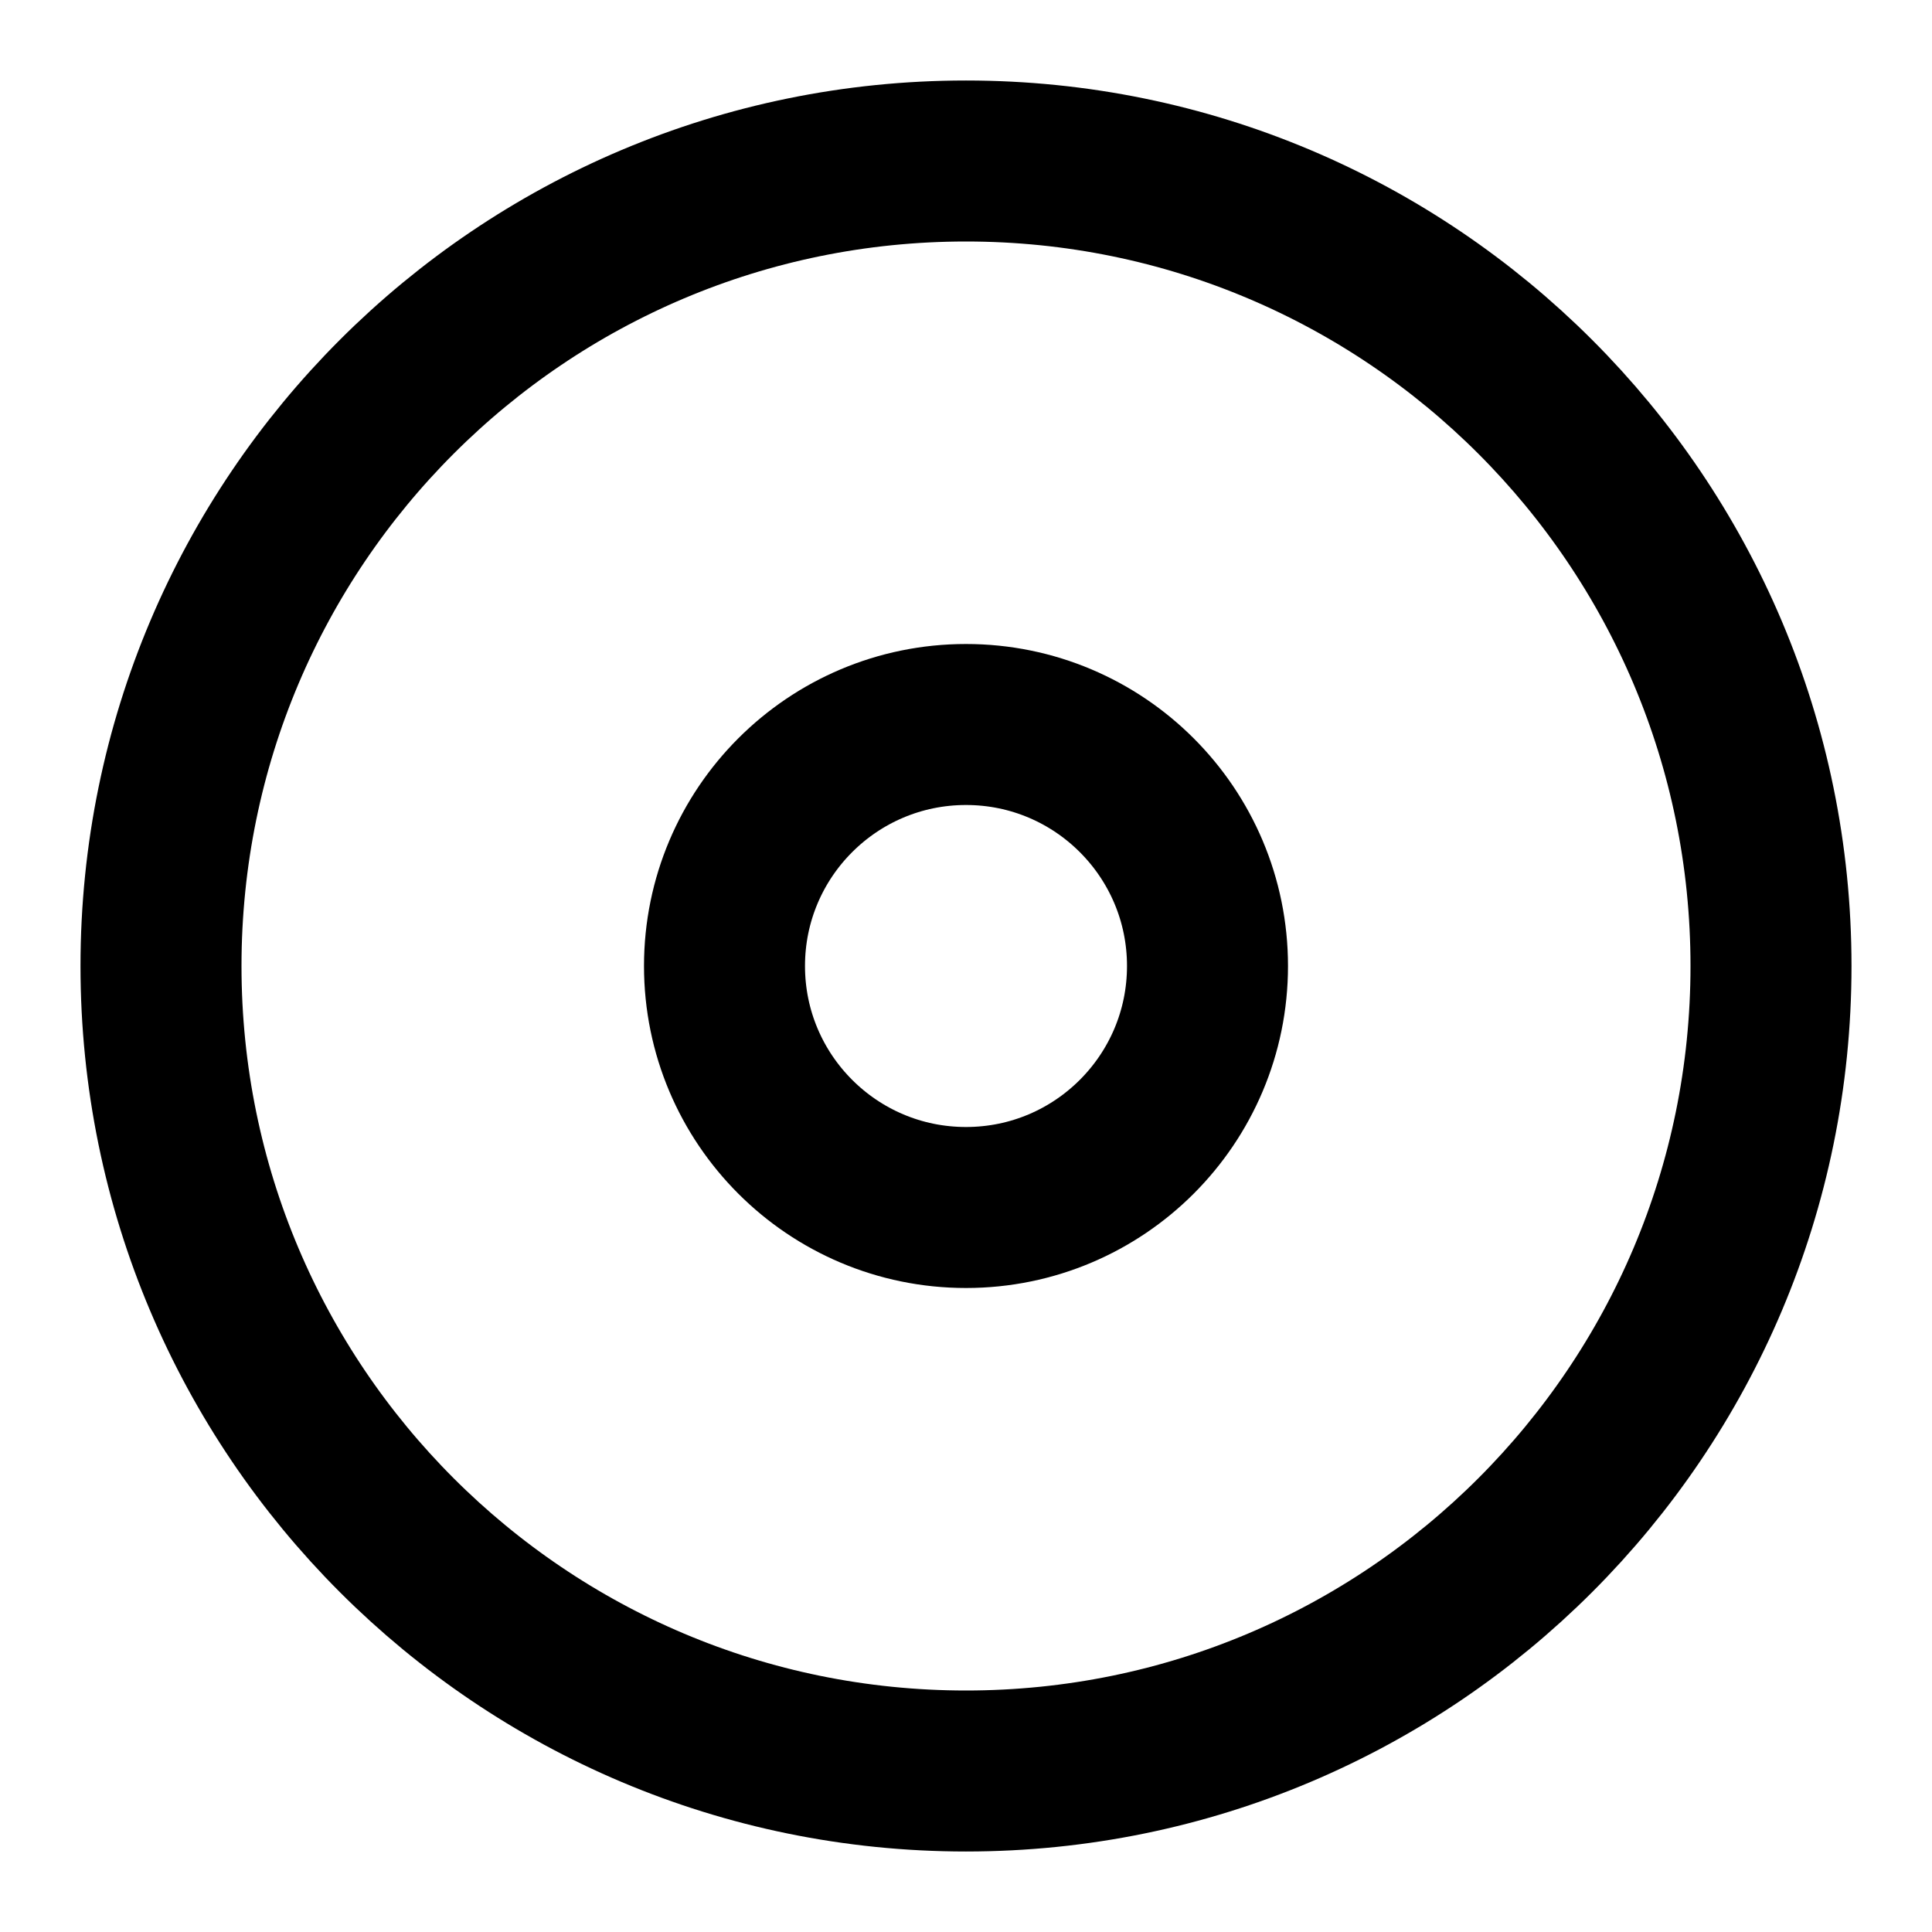
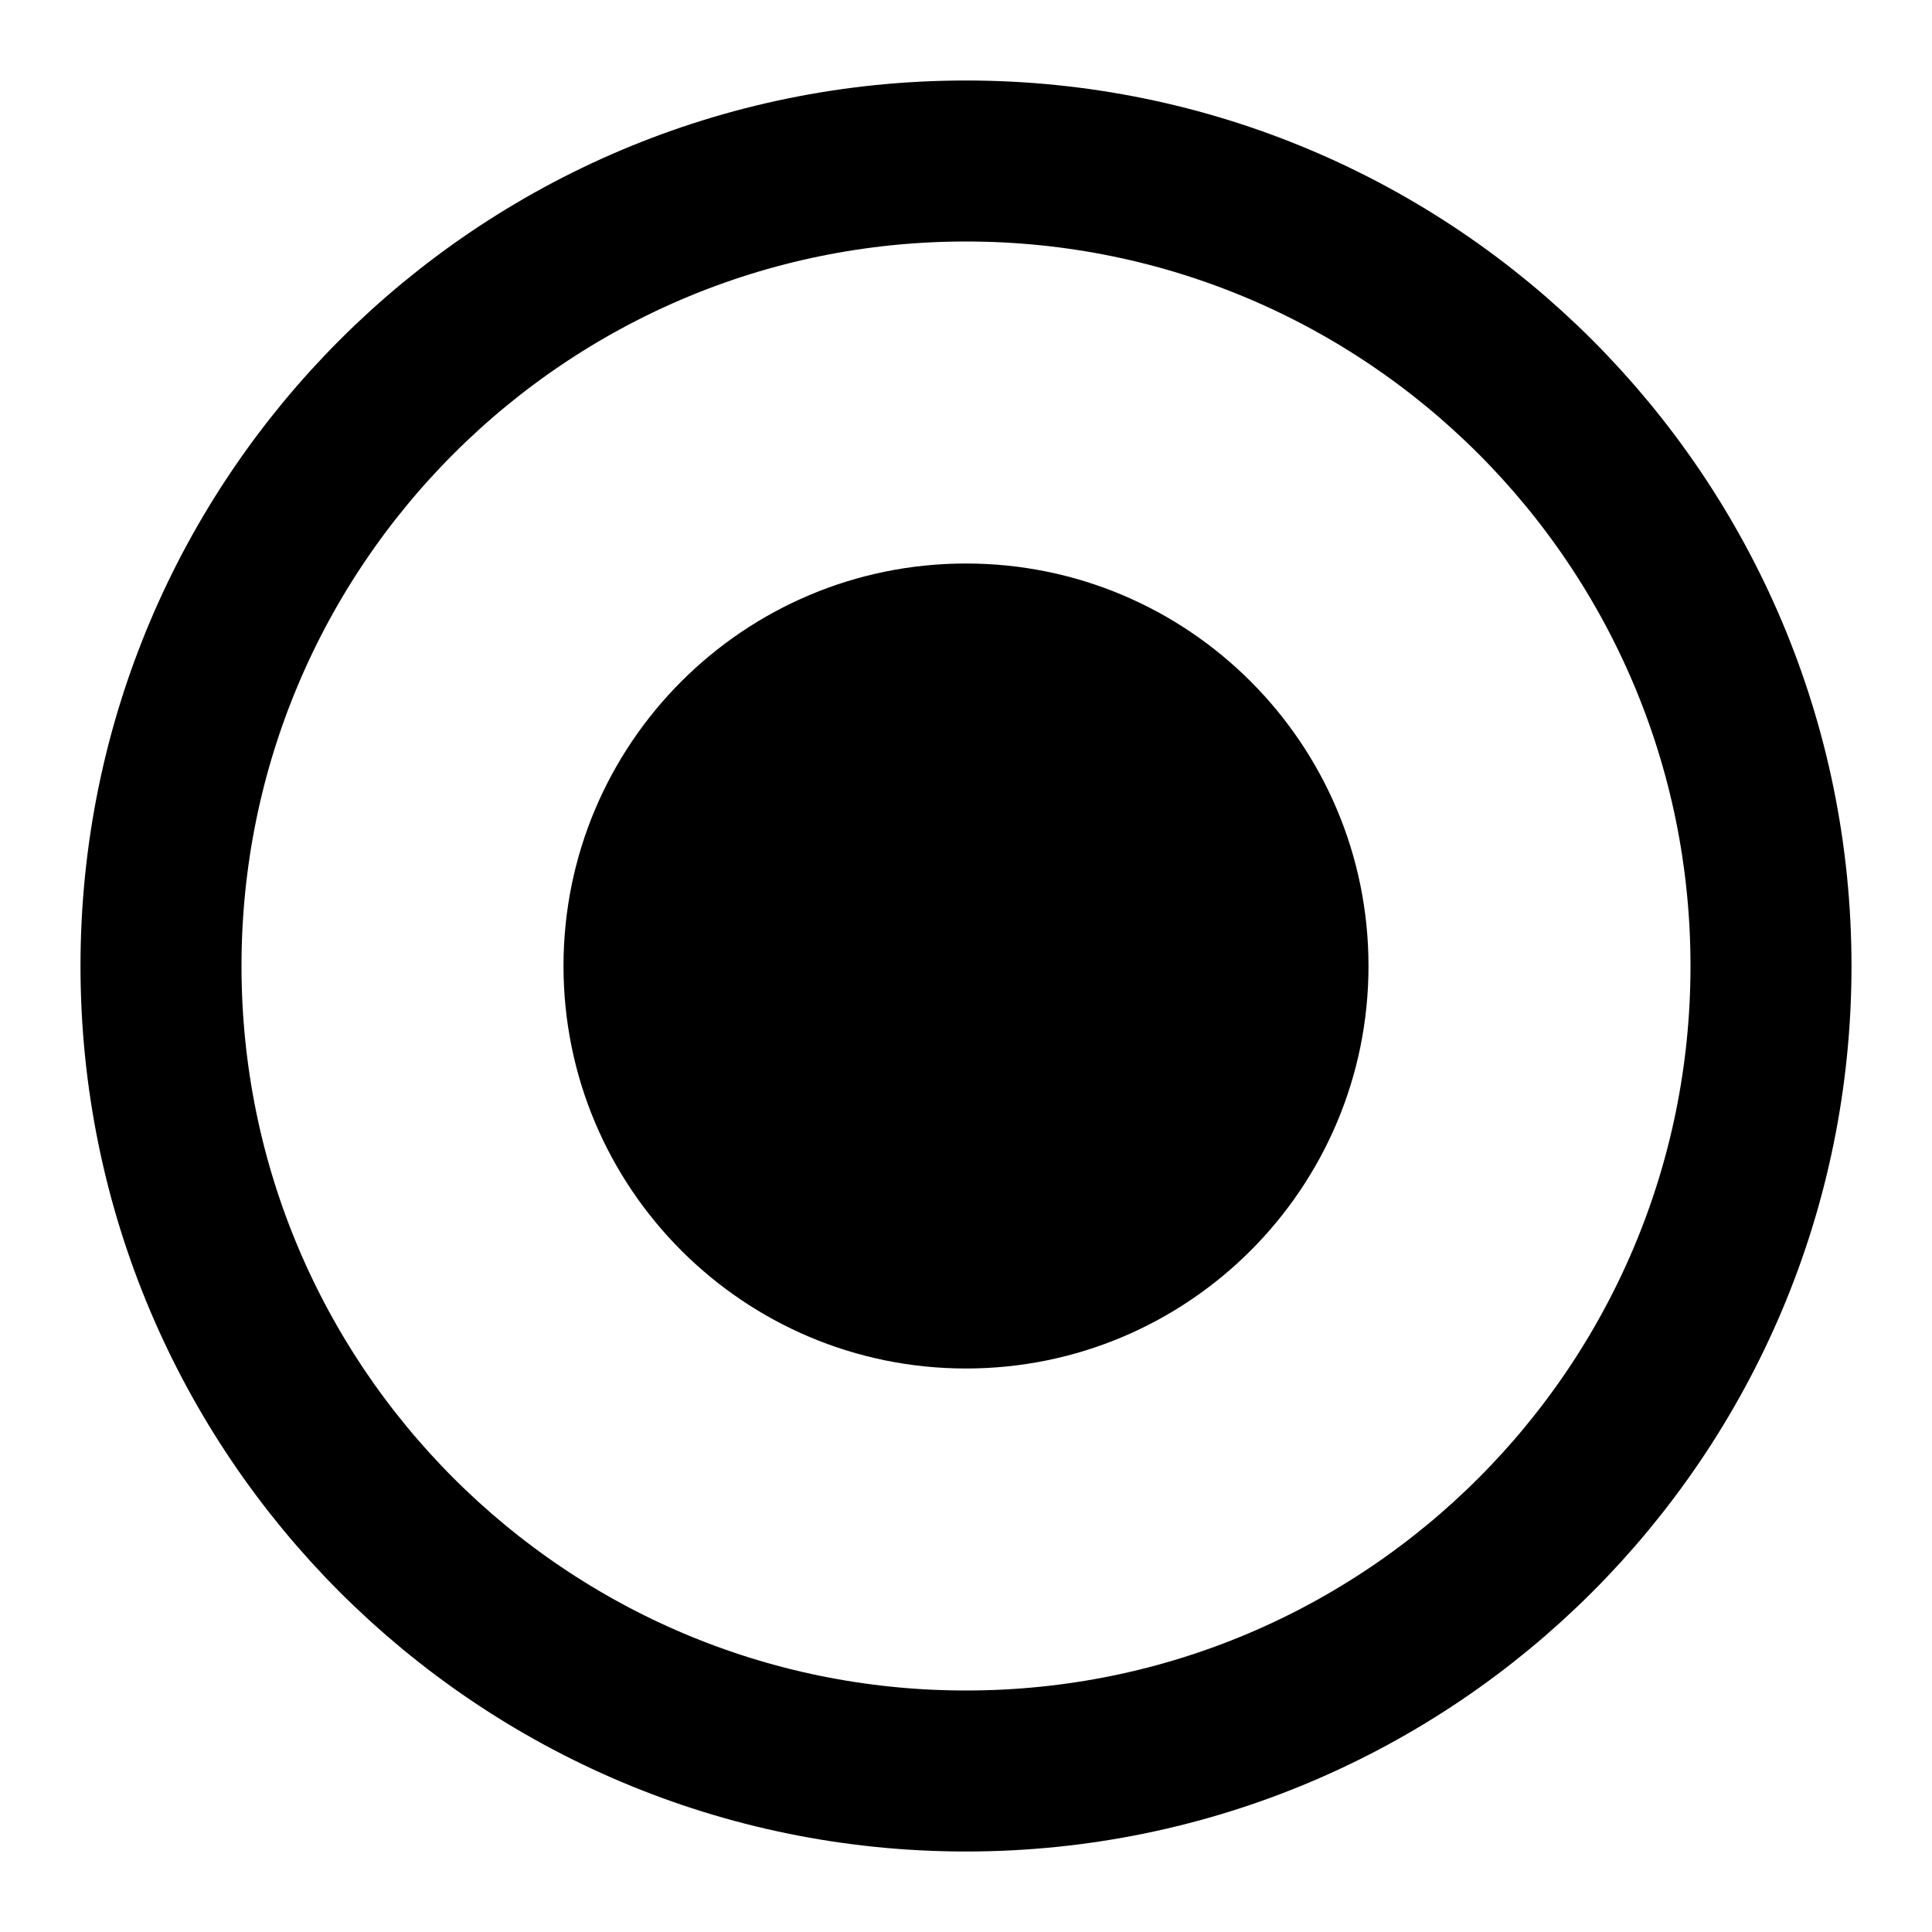
<svg xmlns="http://www.w3.org/2000/svg" width="24" height="24" viewBox="0 0 24 24" fill="none" stroke="currentColor" stroke-width="2" stroke-linecap="round" stroke-linejoin="round">
  <circle cx="12" cy="12" r="10" />
-   <circle cx="12" cy="12" r="3" />
+   <circle cx="12" cy="12" r="5" fill="currentColor" stroke="none" />
</svg>
